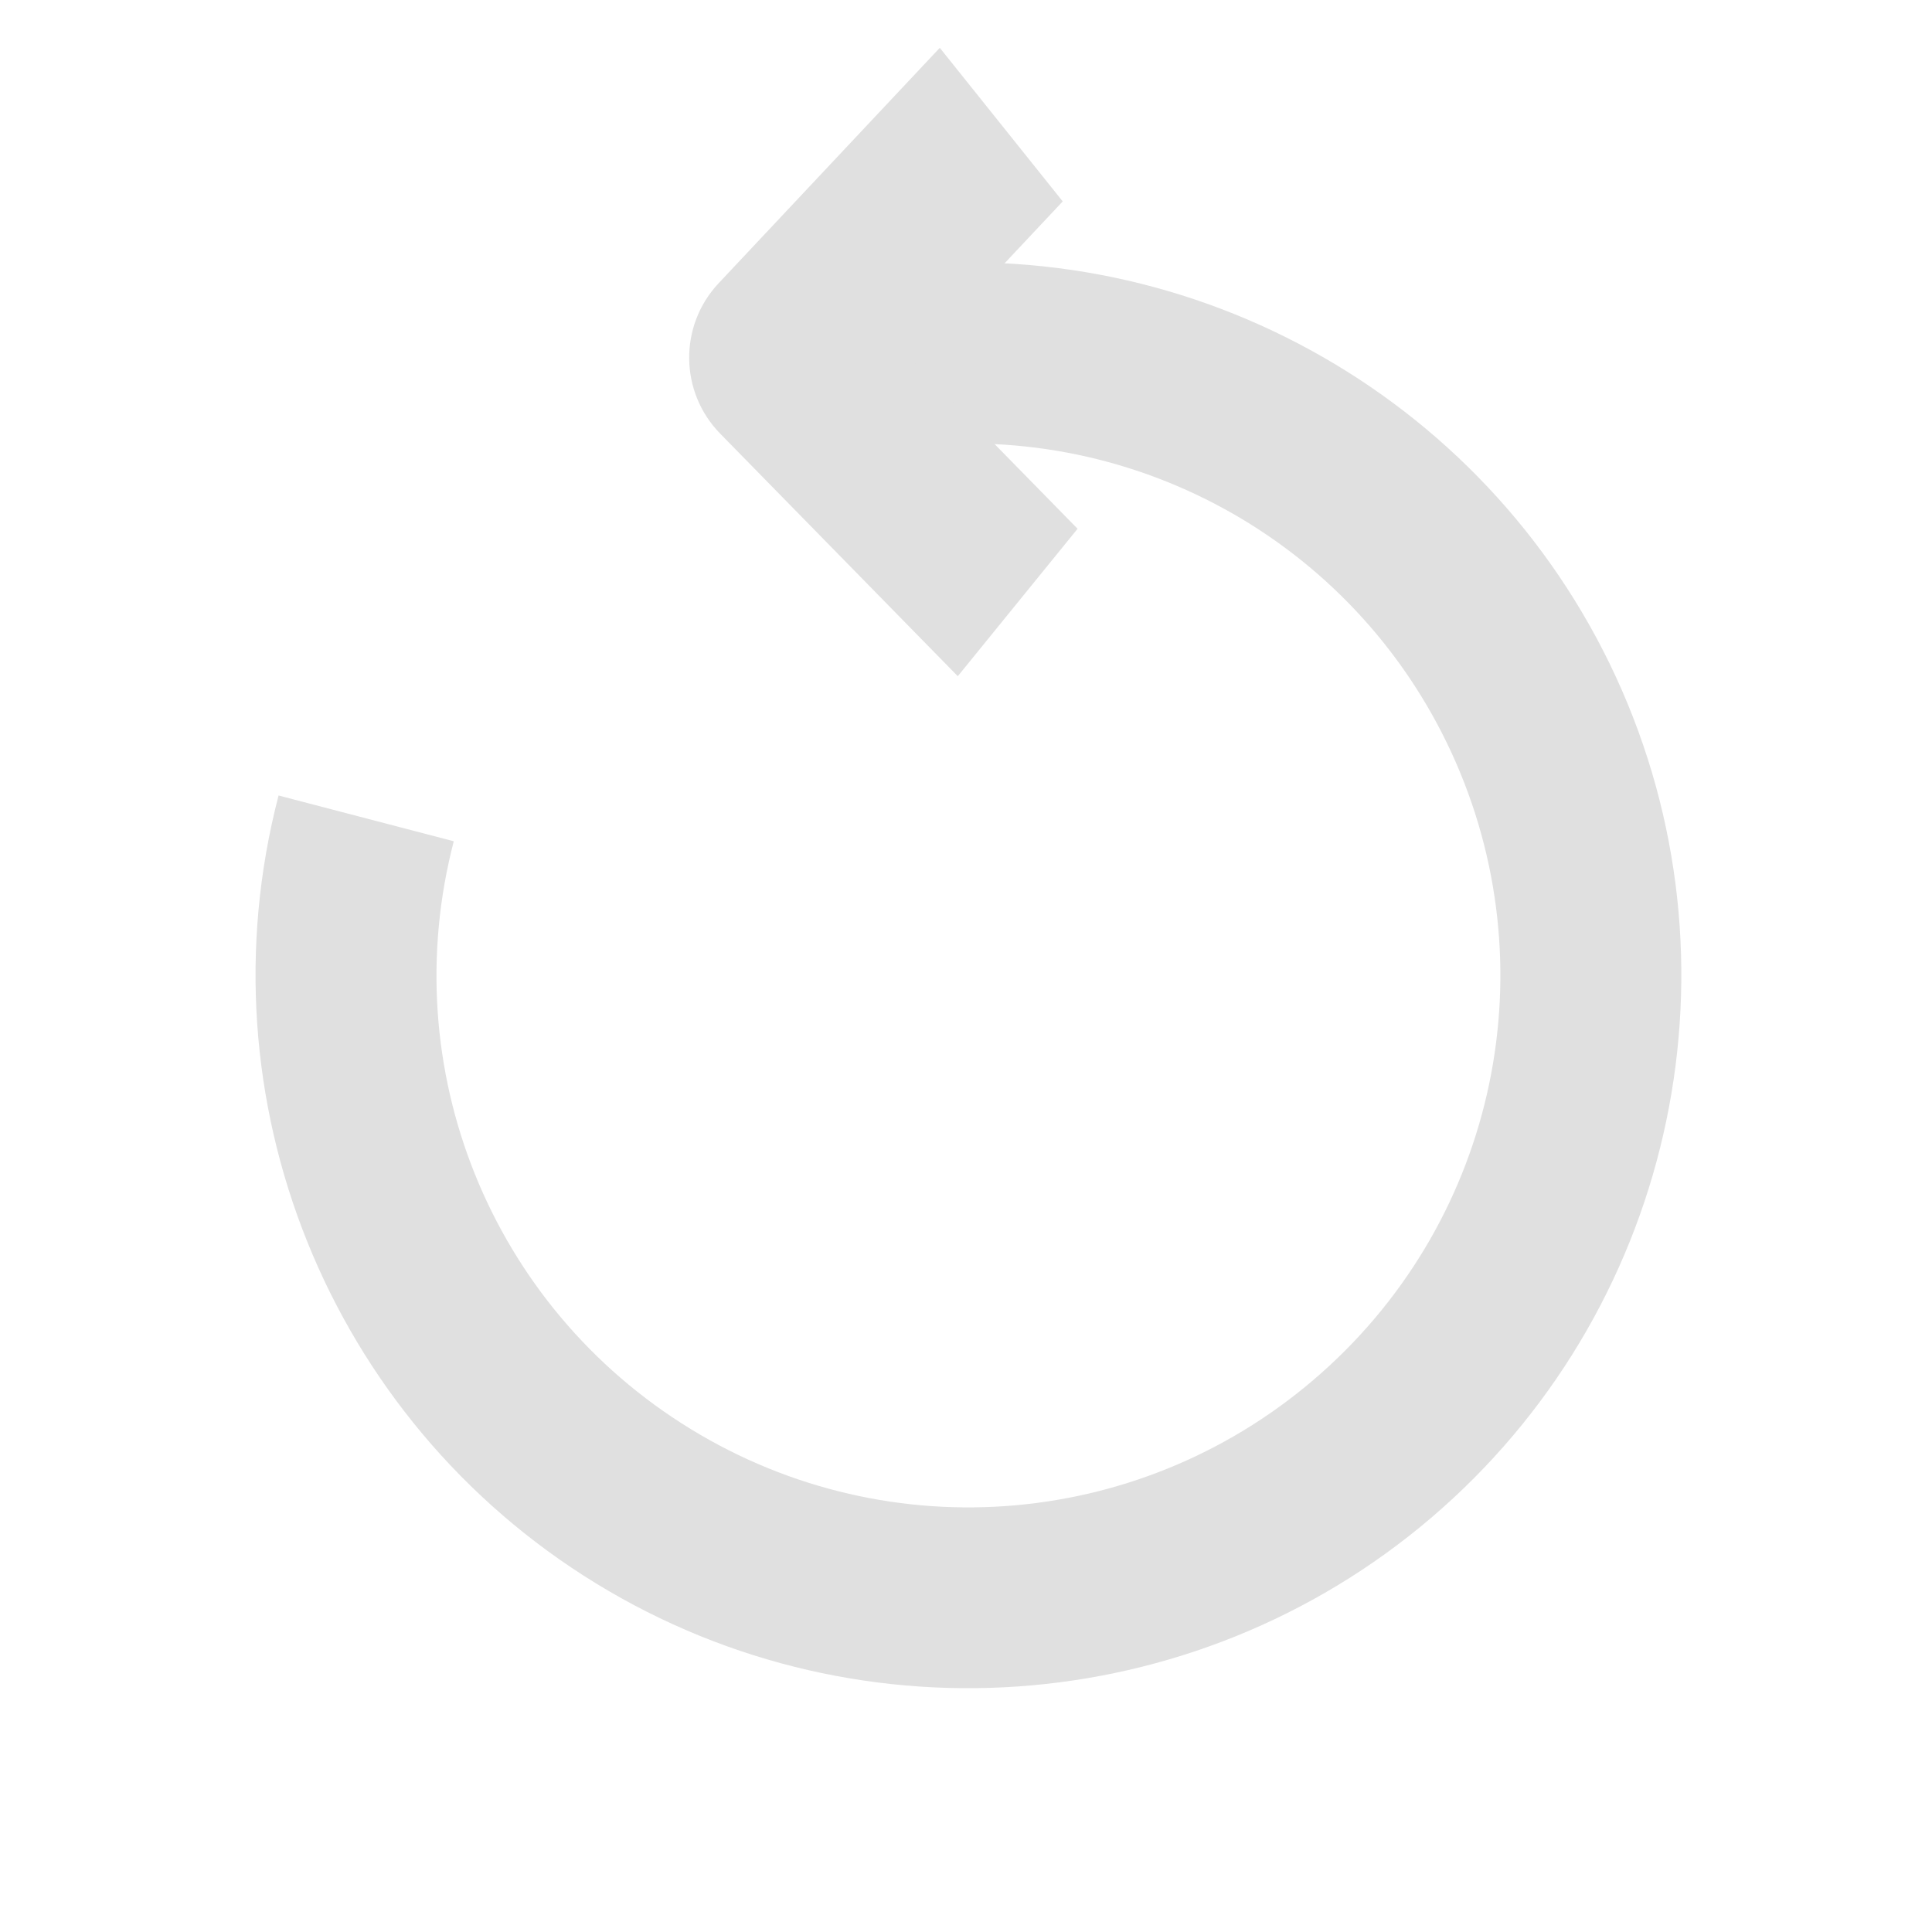
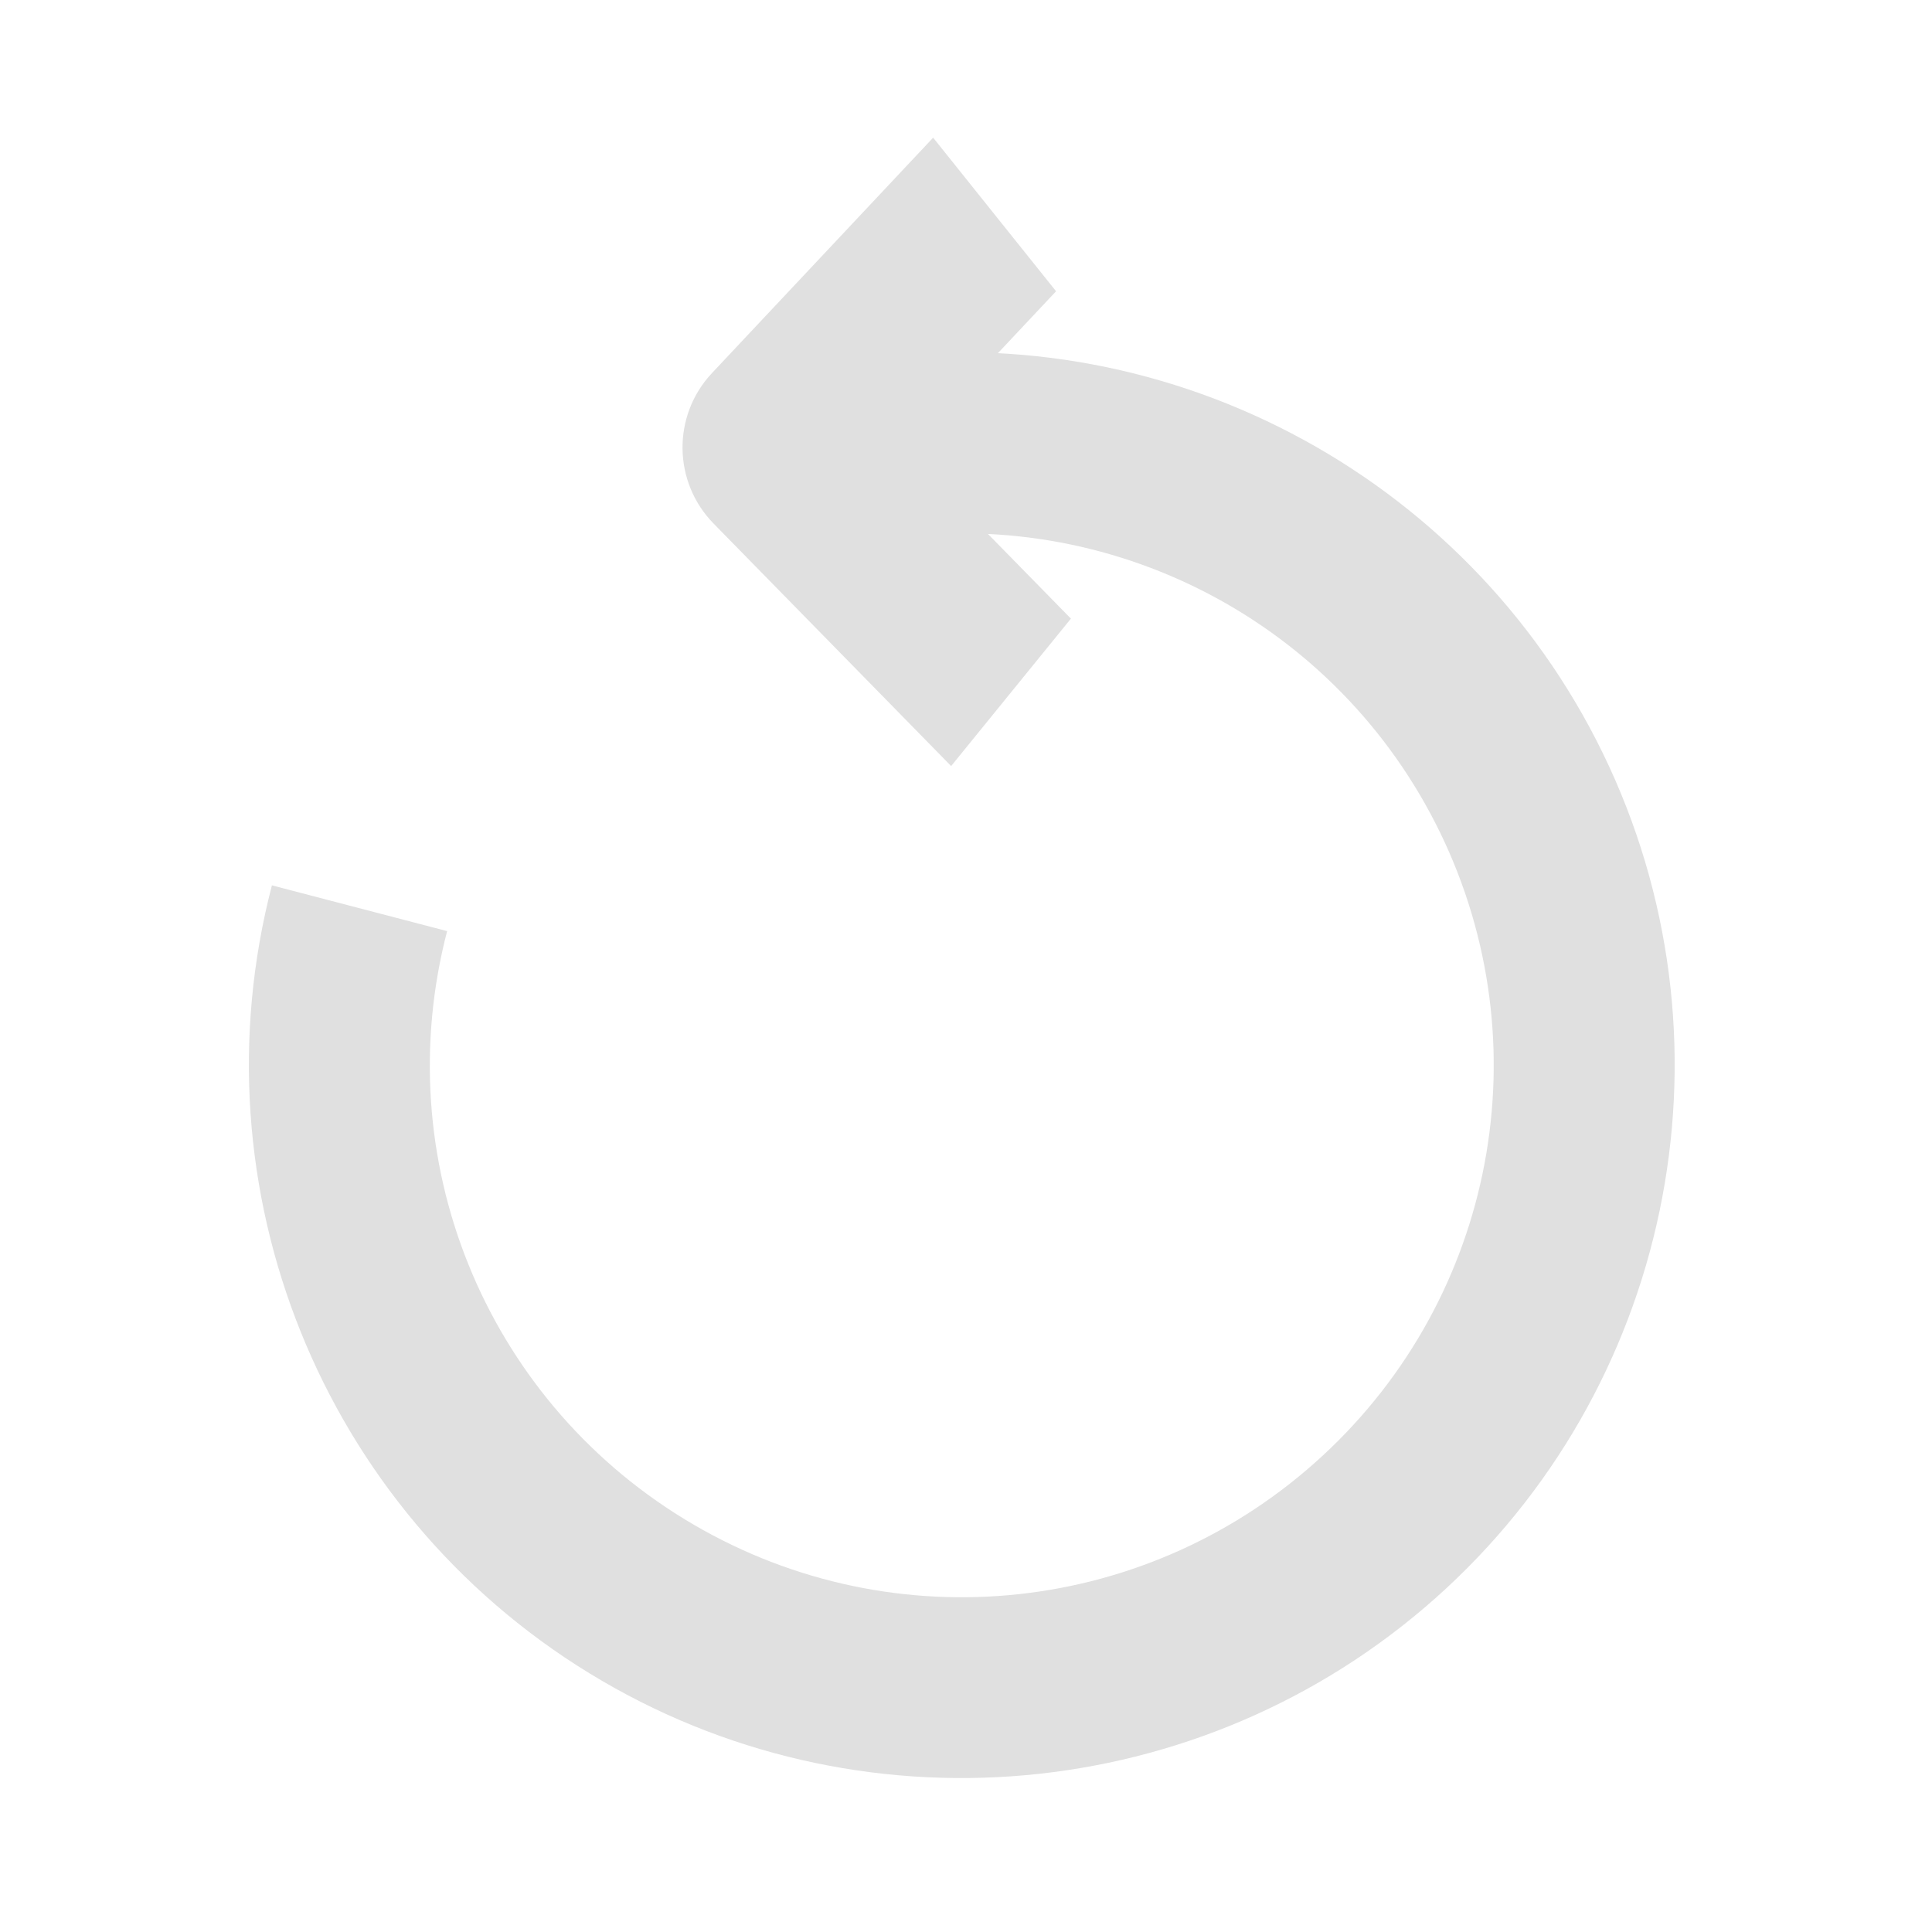
<svg xmlns="http://www.w3.org/2000/svg" height="16" viewBox="0 0 16 16" width="16" version="1.1" id="svg1">
  <defs id="defs1" />
-   <path id="path6" d="M 7.984,1.002 A 1,1 0 0 0 7.293,1.293 l -2,2 1.414,1.414 0.729,-0.729 v 2.109 A 2,2 0 0 0 6.08,7.455 H 3.959 L 4.707,6.707 3.293,5.293 l -2,2 a 1,1 0 0 0 0,1.414 l 2,2 L 4.707,9.293 3.869,8.455 h 2.191 a 2,2 0 0 0 1.375,1.457 v 2.109 l -0.729,-0.729 -1.414,1.414 2,2 a 1,1 0 0 0 1.414,0 l 2,-2 -1.414,-1.414 -0.857,0.857 V 9.943 A 2,2 0 0 0 9.939,8.455 h 2.191 l -0.838,0.838 1.414,1.414 2,-2 a 1,1 0 0 0 0,-1.414 l -2,-2 -1.414,1.414 0.748,0.748 H 9.924 a 2,2 0 0 0 0,-0.002 2,2 0 0 0 -1.488,-1.404 V 3.85 l 0.857,0.857 1.414,-1.414 -2,-2 A 1,1 0 0 0 7.984,1.002 Z" style="display:none;fill:#e0e0e0;fill-opacity:1" />
-   <path style="color:#000000;fill:#e0e0e0;stroke-linejoin:round;-inkscape-stroke:none;fill-opacity:1" d="M 7.209,2.229 7.416,3.715 C 9.341,3.448 11.206,4.468 12.02,6.232 12.833,7.997 12.398,10.078 10.945,11.369 9.493,12.66 7.376,12.849 5.719,11.834 4.062,10.819 3.268,8.847 3.758,6.967 L 2.307,6.588 c -0.655,2.514 0.414,5.169 2.629,6.525 2.215,1.357 5.066,1.103 7.008,-0.623 1.941,-1.726 2.526,-4.526 1.438,-6.885 C 12.293,3.247 9.782,1.872 7.209,2.229 Z" id="path1" />
-   <path style="color:#000000;fill:#e0e0e0;fill-opacity:1;stroke-linejoin:round;-inkscape-stroke:none" d="M 7.783,0.396 5.951,2.346 C 5.621,2.698 5.627,3.247 5.965,3.592 L 7.932,5.6 8.924,4.379 7.561,2.988 8.801,1.668 Z" id="path2" />
+   <g id="g1" transform="translate(-0.0551216,0.7441416)">
+     <path style="color:#000000;fill:#e0e0e0;fill-opacity:1;stroke-linejoin:round;-inkscape-stroke:none" d="M 7.209,2.229 7.416,3.715 C 9.341,3.448 11.206,4.468 12.02,6.232 12.833,7.997 12.398,10.078 10.945,11.369 9.493,12.66 7.376,12.849 5.719,11.834 4.062,10.819 3.268,8.847 3.758,6.967 L 2.307,6.588 c -0.655,2.514 0.414,5.169 2.629,6.525 2.215,1.357 5.066,1.103 7.008,-0.623 1.941,-1.726 2.526,-4.526 1.438,-6.885 C 12.293,3.247 9.782,1.872 7.209,2.229 Z" id="path1" />
+     <path style="color:#000000;fill:#e0e0e0;fill-opacity:1;stroke-linejoin:round;-inkscape-stroke:none" d="M 7.783,0.396 5.951,2.346 C 5.621,2.698 5.627,3.247 5.965,3.592 L 7.932,5.6 8.924,4.379 7.561,2.988 8.801,1.668 Z" id="path2" />
+   </g>
</svg>
